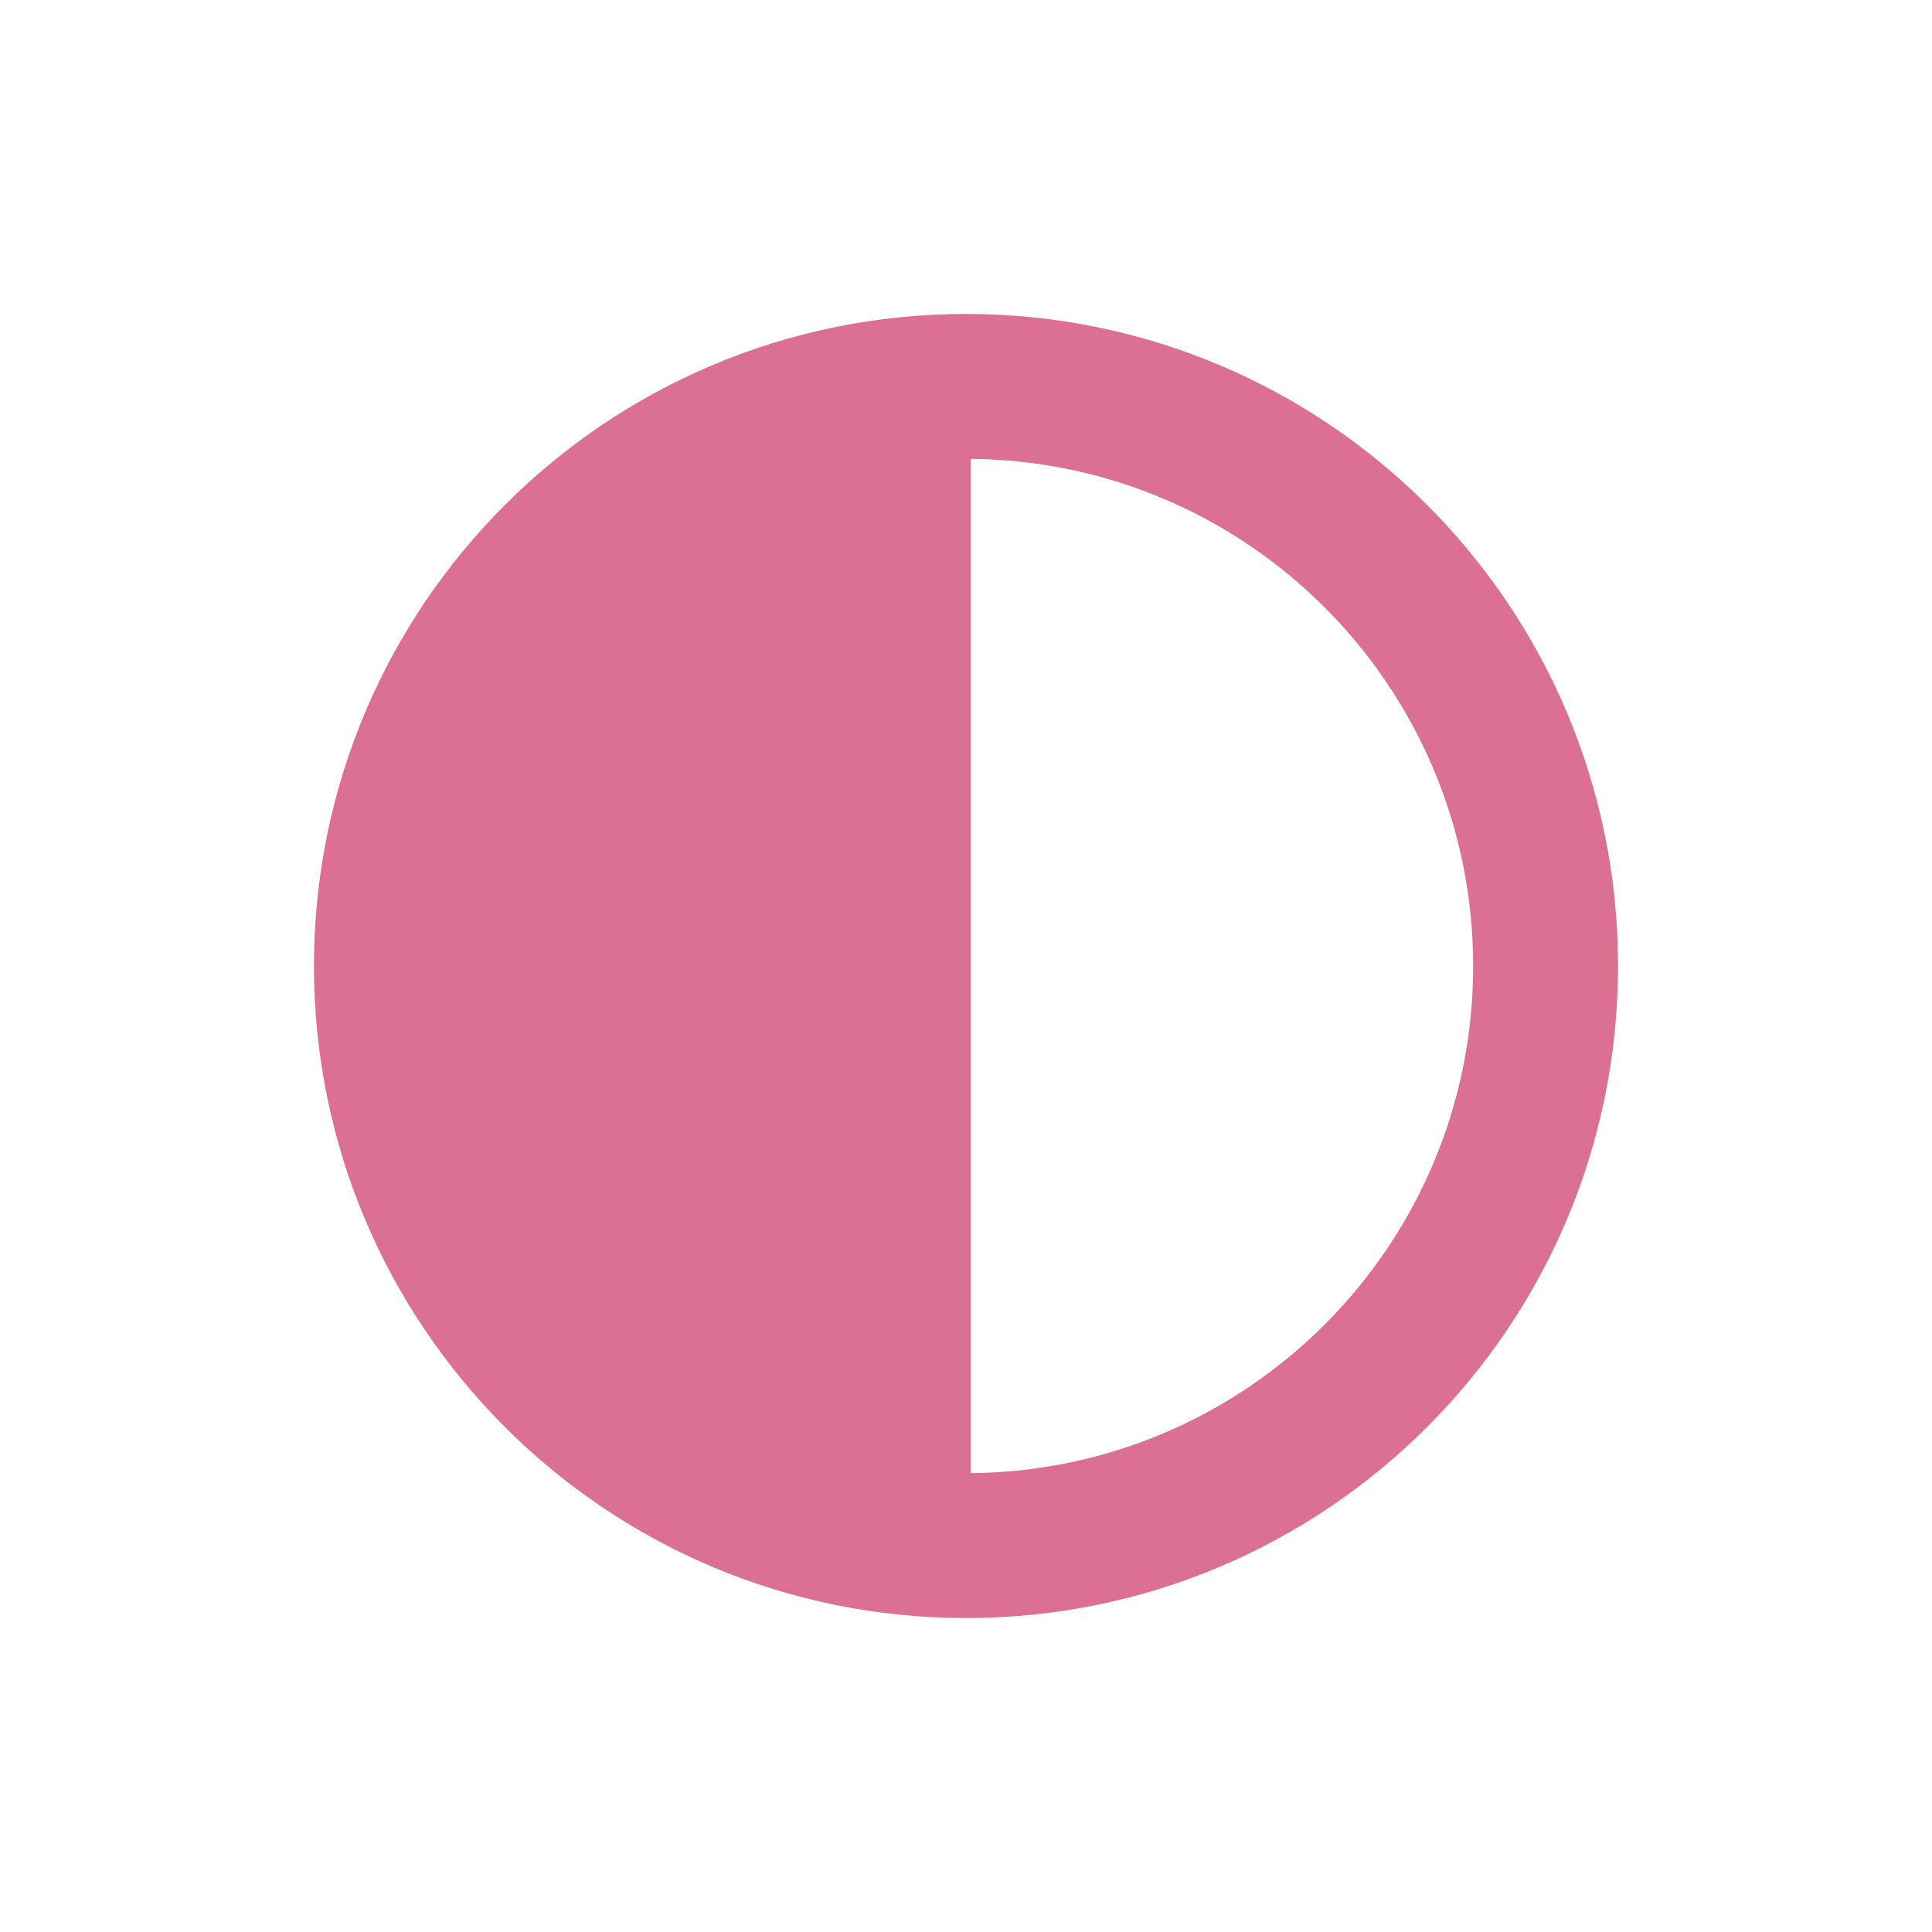
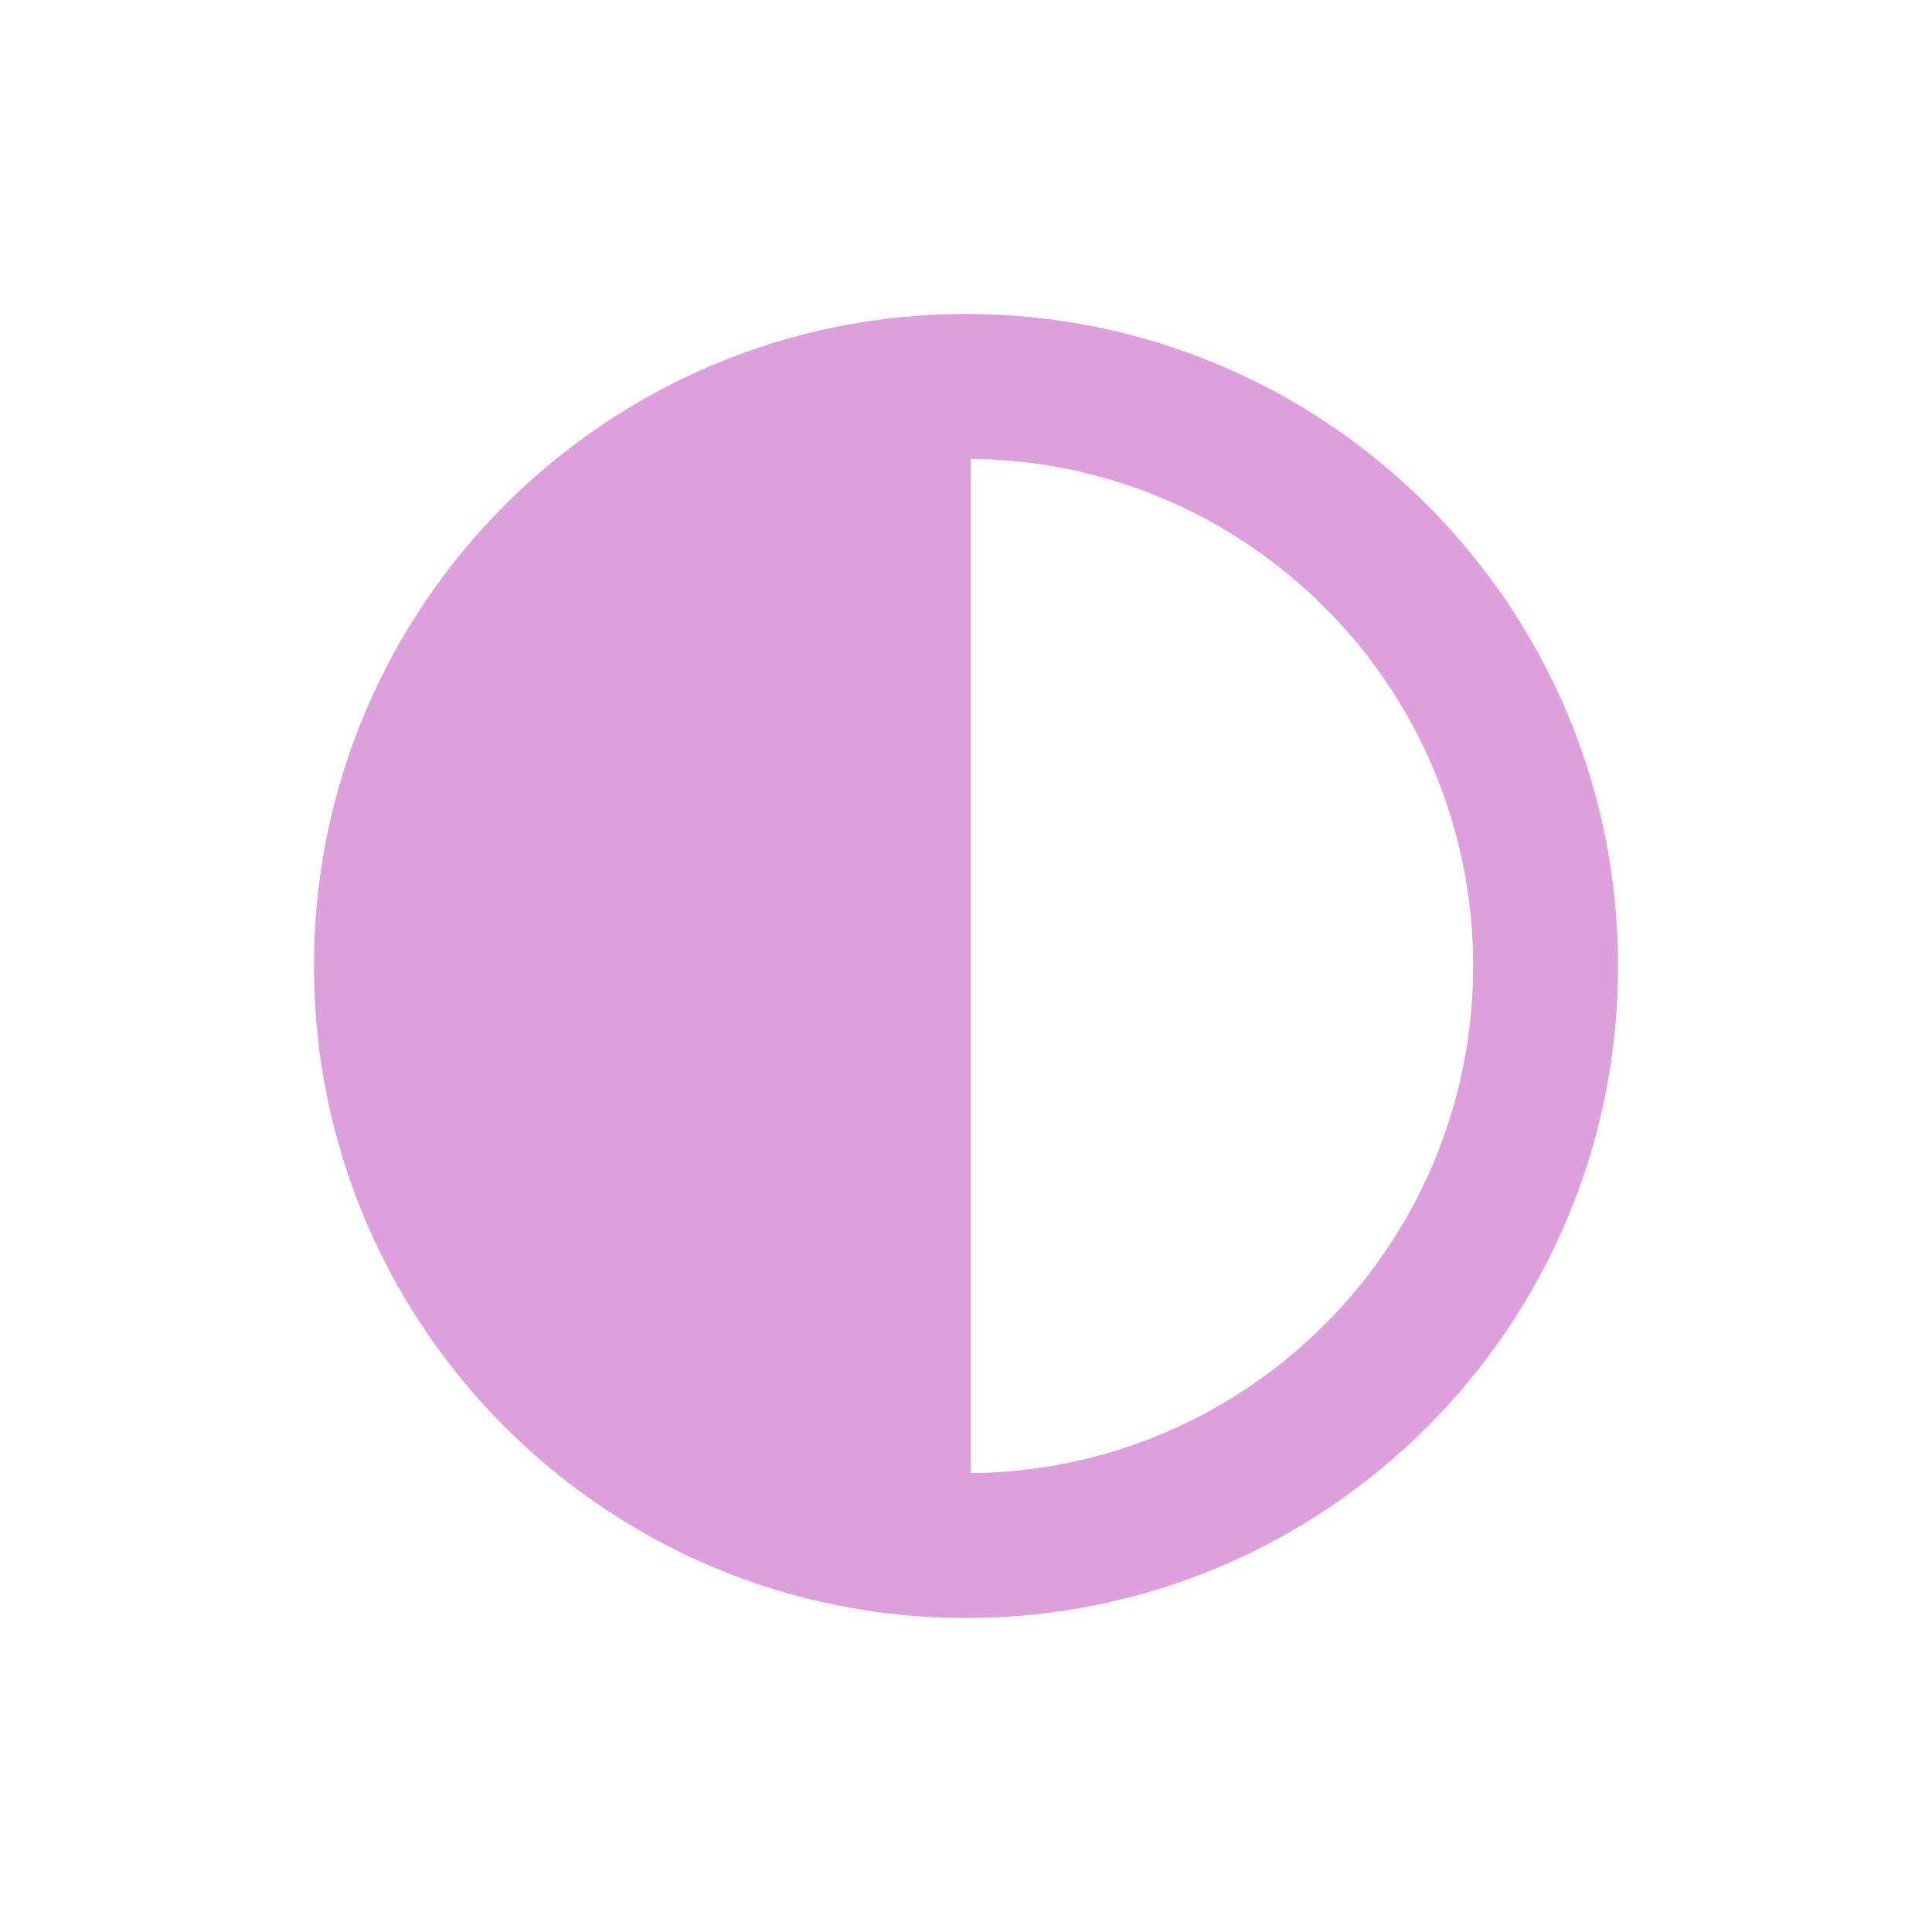
<svg xmlns="http://www.w3.org/2000/svg" width="20" height="20">
  <g>
-     <circle cx="10" cy="10" r="6" style="stroke:palevioletred;stroke-width:1.5;" fill="transparent" />
-     <path d="M10 16 L10 4 A4,4 0 0,0 10 16" style="stroke:palevioletred; stroke-width:0.1;" fill="palevioletred" />
+     <circle cx="10" cy="10" r="6" style="stroke:Plum;stroke-width:1.5;" fill="transparent" />
+     <path d="M10 16 L10 4 A4,4 0 0,0 10 16" style="stroke:Plum; stroke-width:0.1;" fill="Plum" />
  </g>
</svg>
